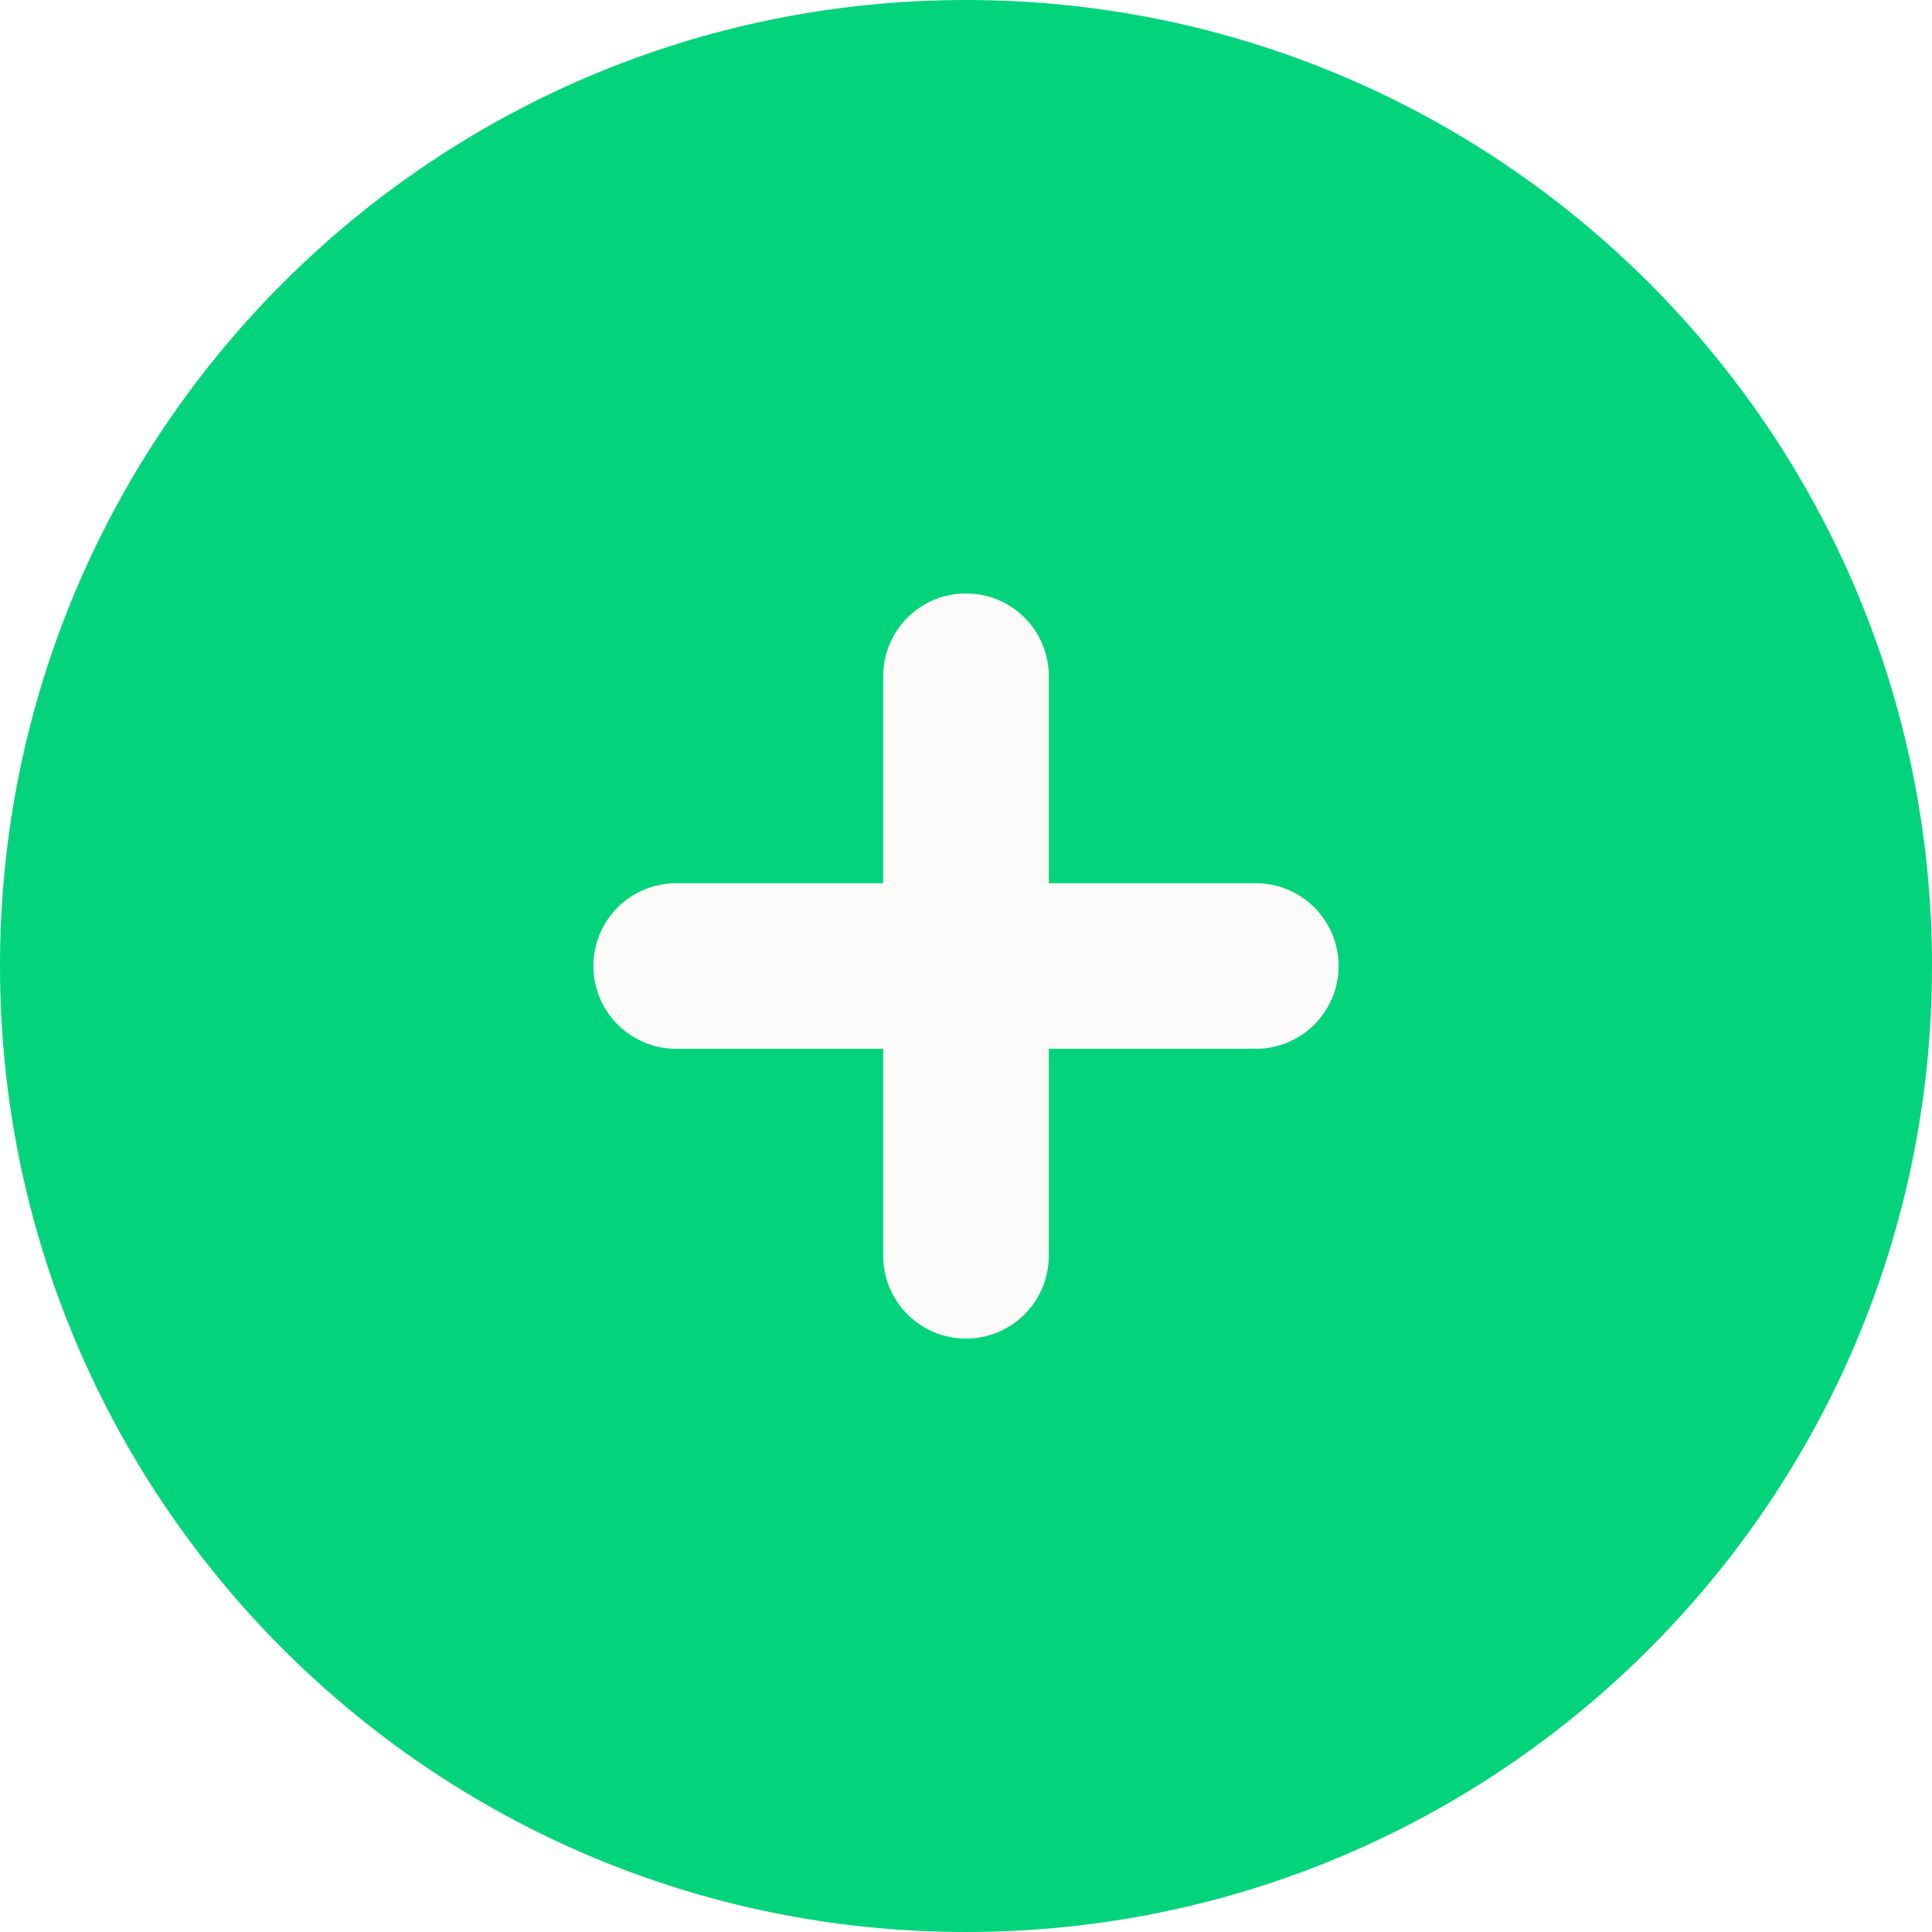
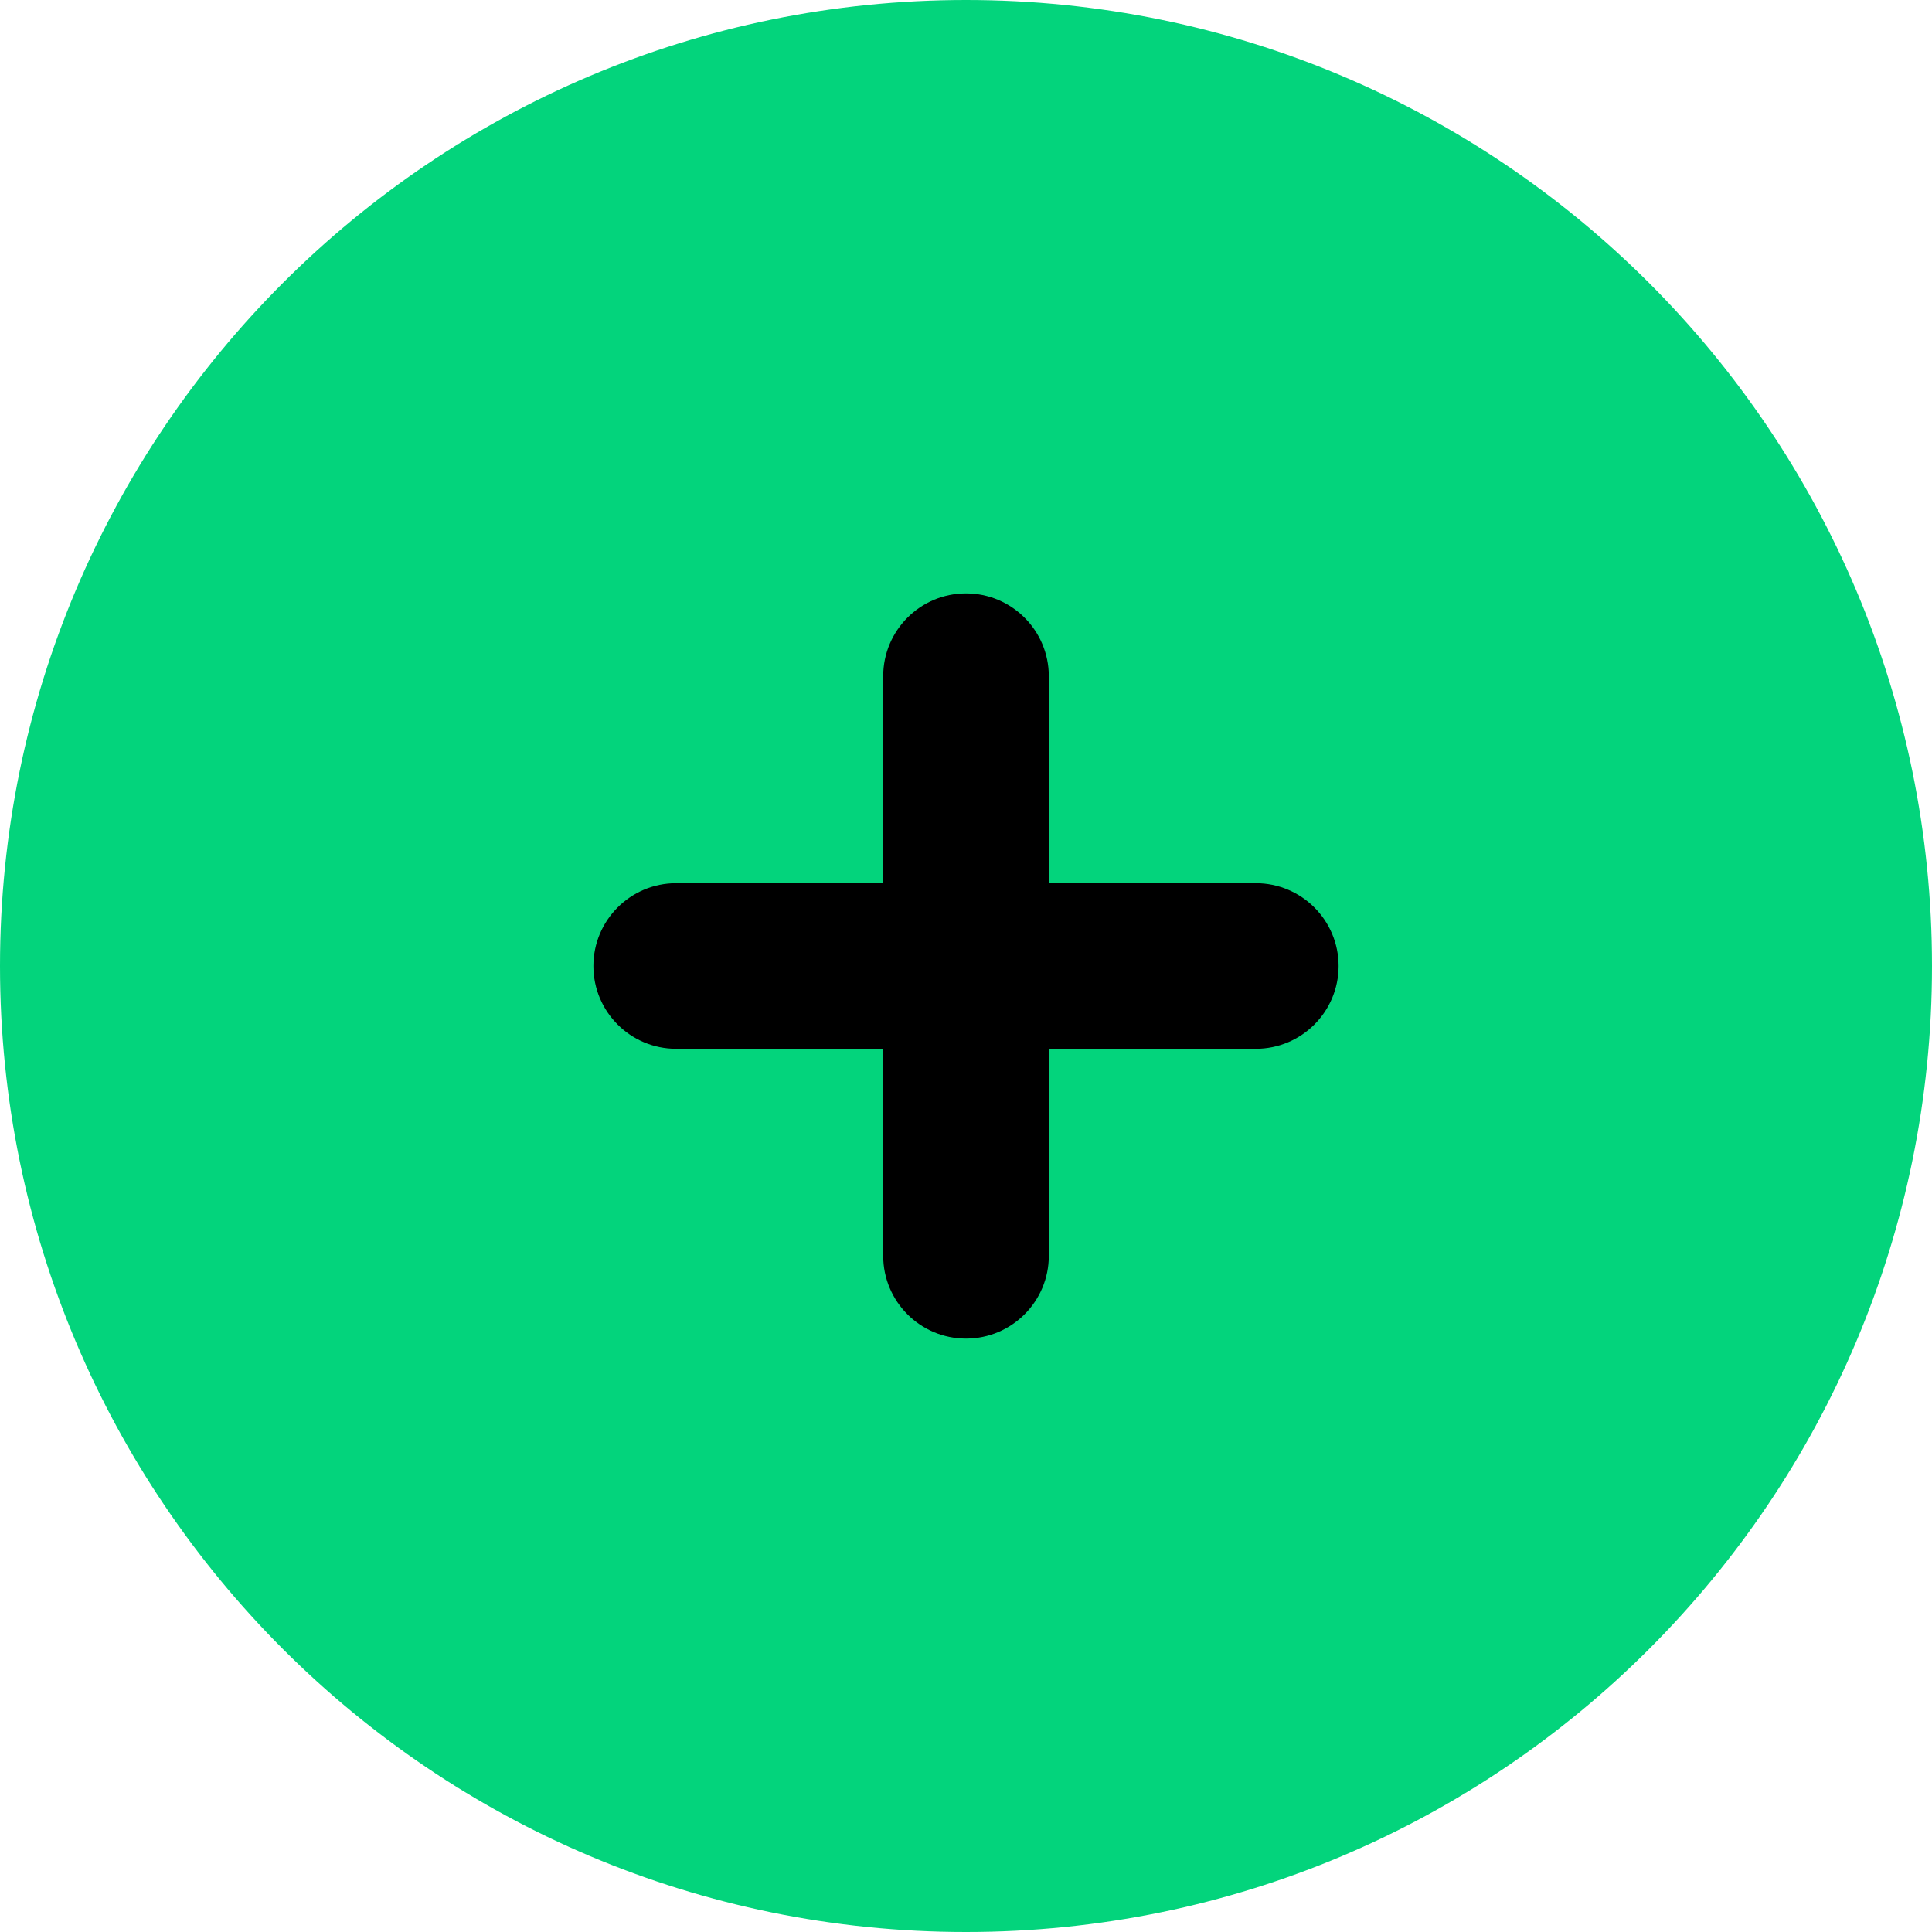
<svg xmlns="http://www.w3.org/2000/svg" id="Layer_1" viewBox="0 0 28 28">
  <defs>
-     <style>.st0{fill:#fcfbf9}.st1{fill:#03d47c}</style>
+     <style>.st1{fill:#03d47c}</style>
  </defs>
  <path d="M0 14C0 6.268 6.268 0 14 0s14 6.268 14 14-6.268 14-14 14S0 21.732 0 14" class="st1" />
-   <path d="M15.2 18.2a1.2 1.2 0 1 1-2.4 0v-3h-3a1.2 1.2 0 1 1 0-2.4h3v-3a1.2 1.2 0 1 1 2.4 0v3h3a1.2 1.2 0 1 1 0 2.4h-3z" class="st0" />
+   <path d="M15.2 18.2a1.2 1.2 0 1 1-2.4 0v-3h-3a1.2 1.2 0 1 1 0-2.4h3v-3a1.2 1.2 0 1 1 2.4 0v3h3a1.2 1.2 0 1 1 0 2.4h-3z" />
</svg>
